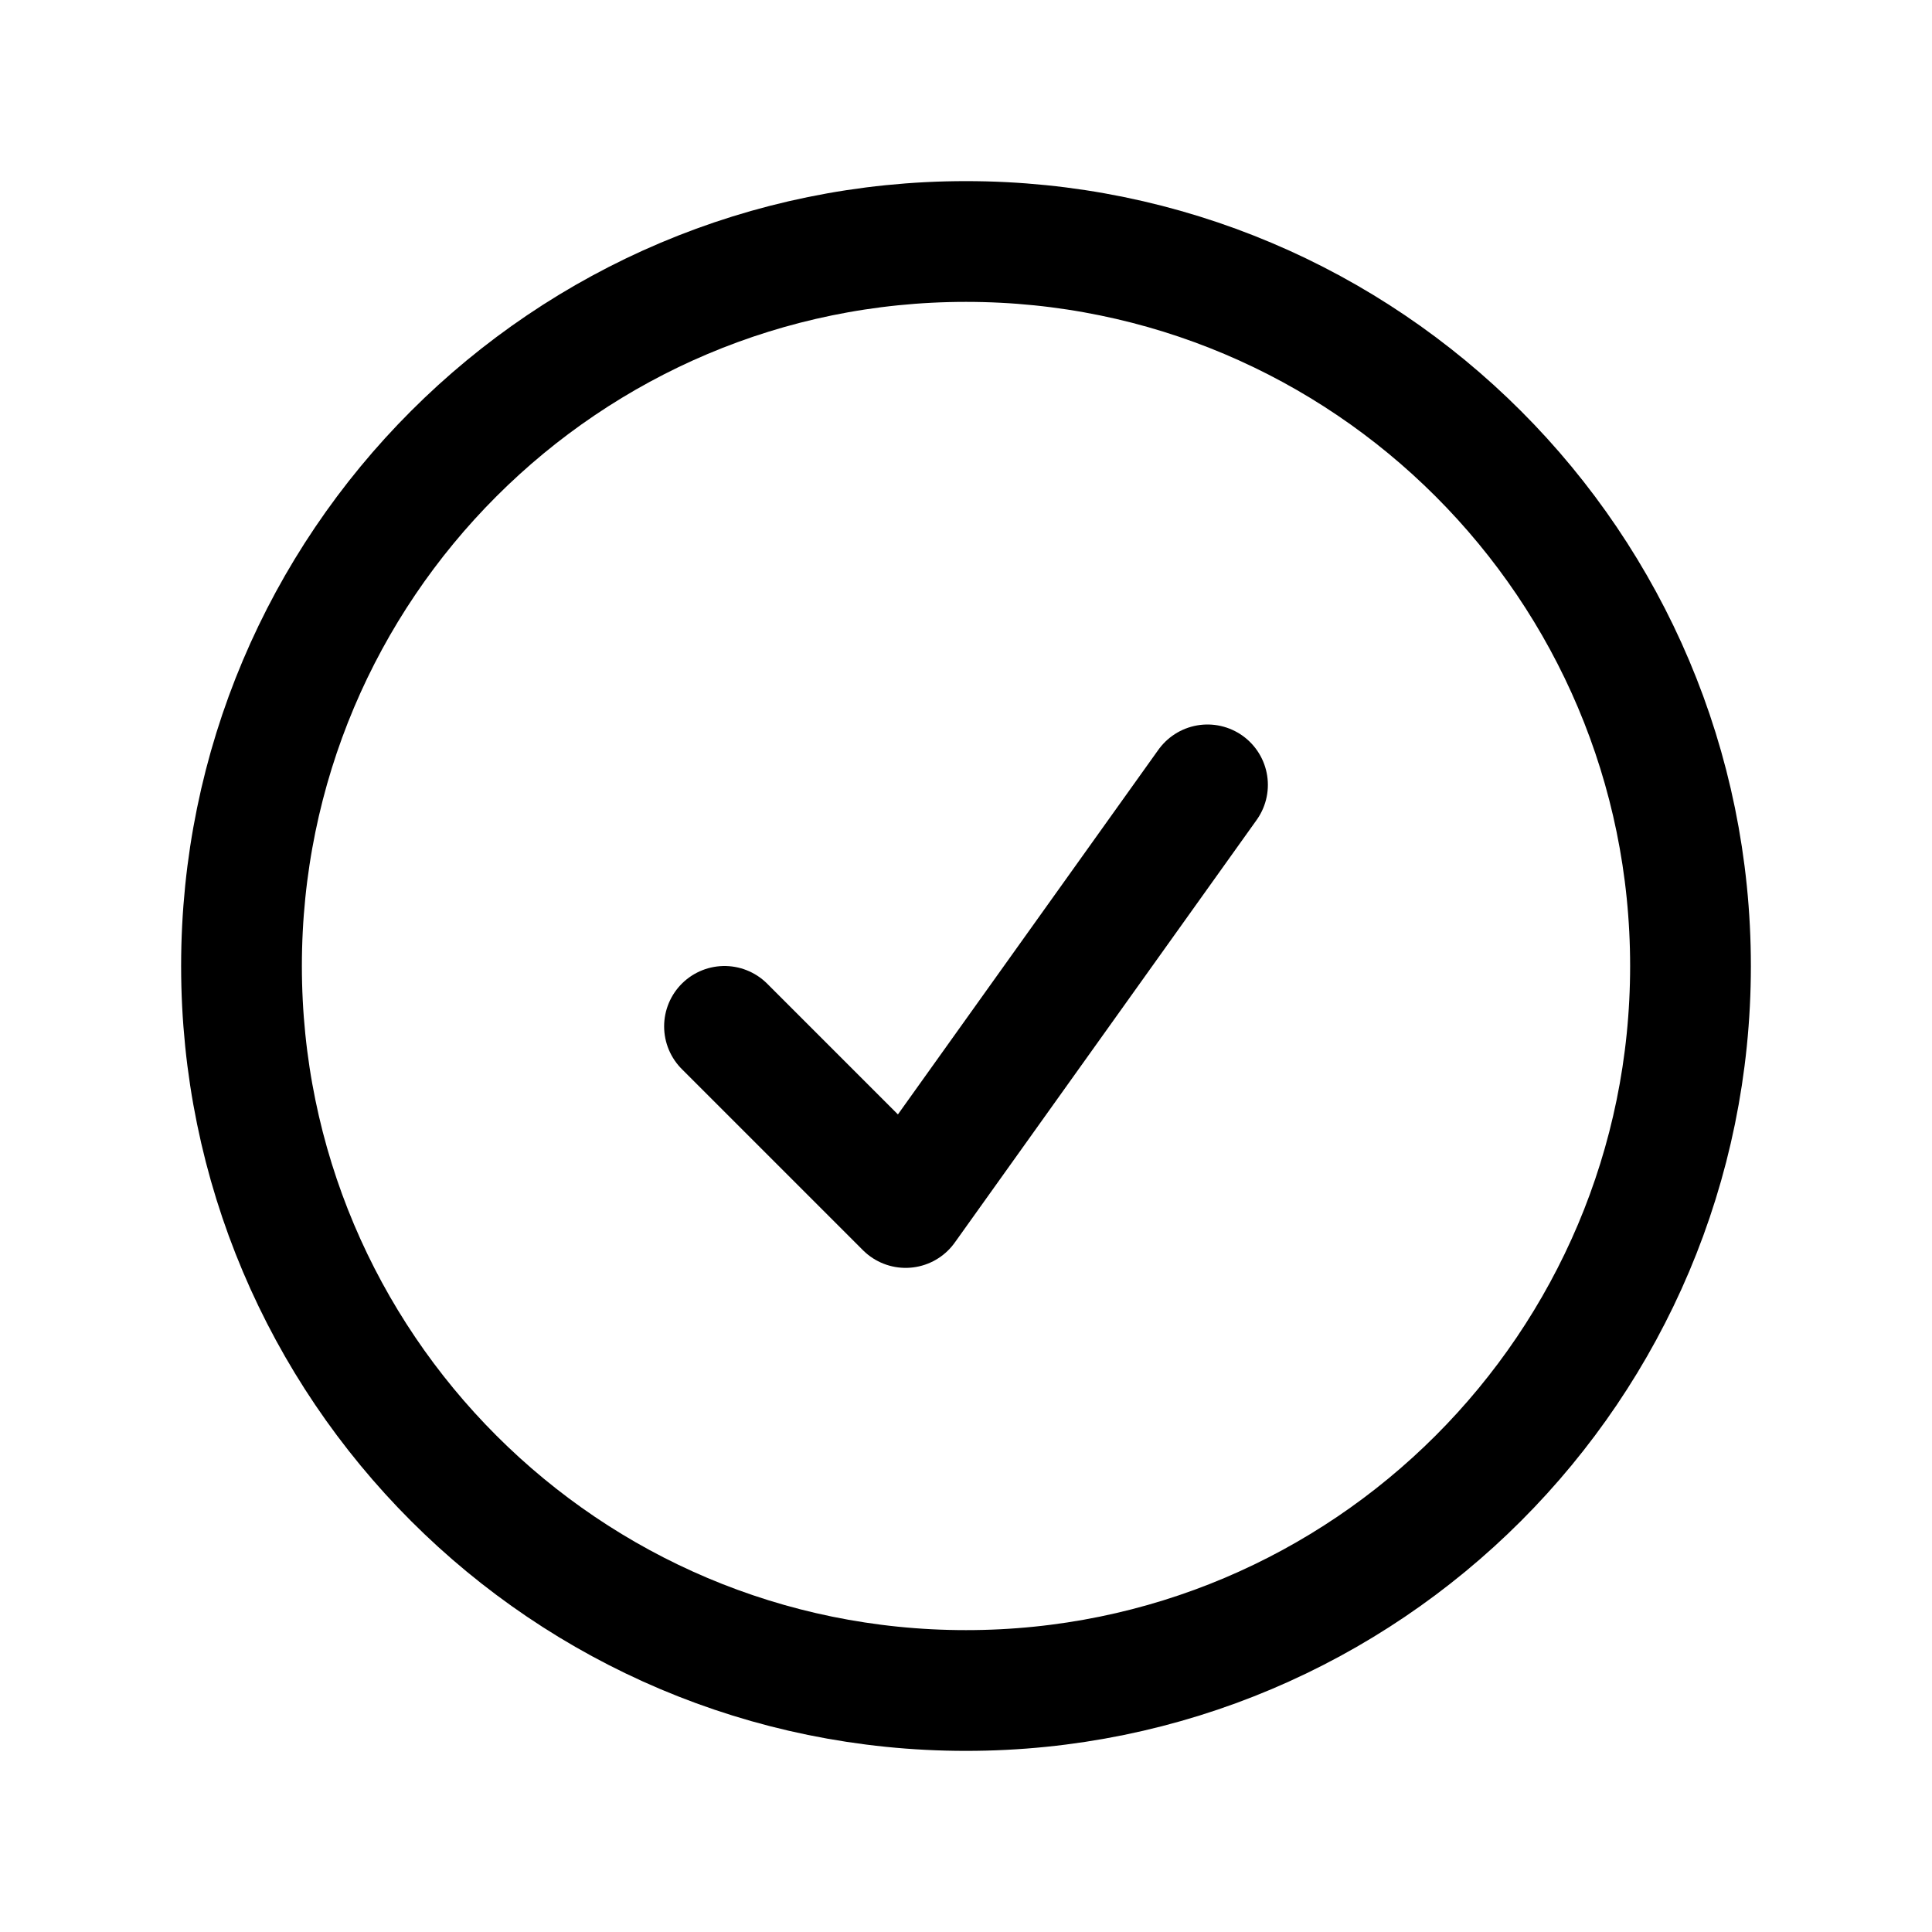
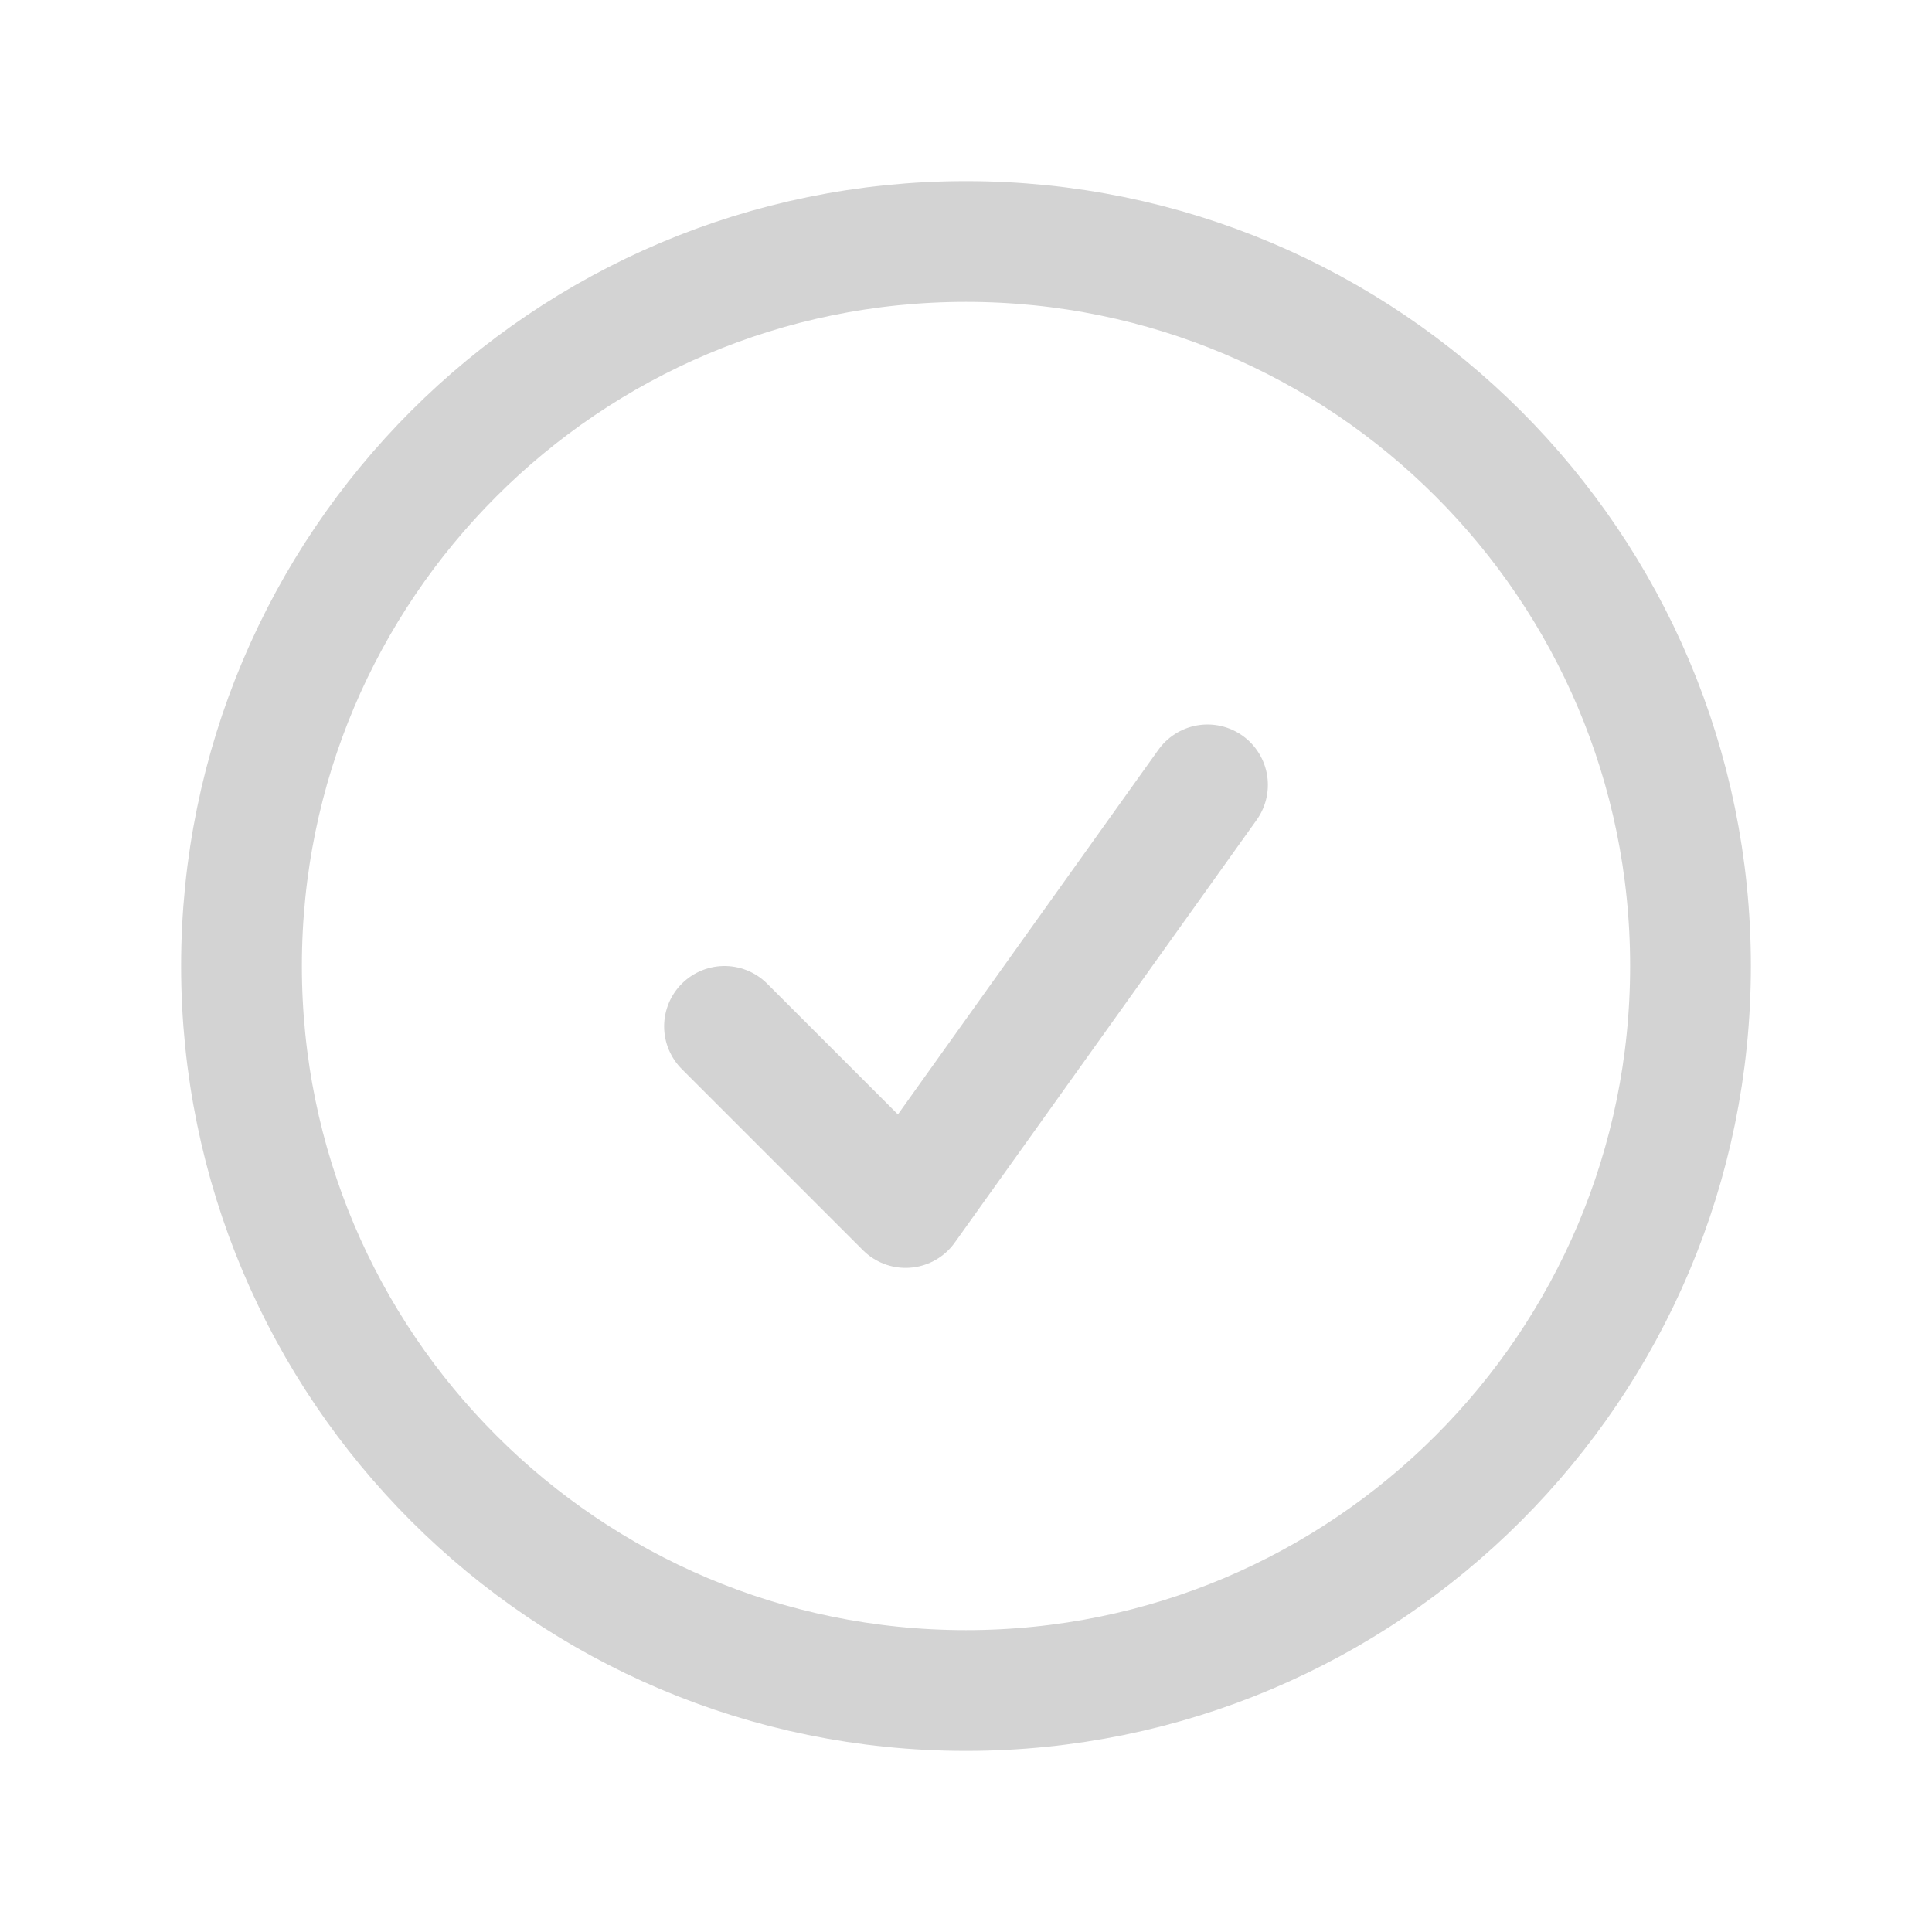
- <svg xmlns="http://www.w3.org/2000/svg" fill="none" stroke="currentColor" stroke-width="1.5" aria-hidden="true" class="oi sl axv" viewBox="0 0 24 24">
+ <svg xmlns="http://www.w3.org/2000/svg" fill="none" stroke="lightgray" stroke-width="1.5" aria-hidden="true" class="oi sl axv" viewBox="0 0 24 24">
  <path stroke-linecap="round" stroke-linejoin="round" d="M9 12.75 11.25 15 15 9.75M21 12a9 9 0 1 1-18 0 9 9 0 0 1 18 0z" />
</svg>
